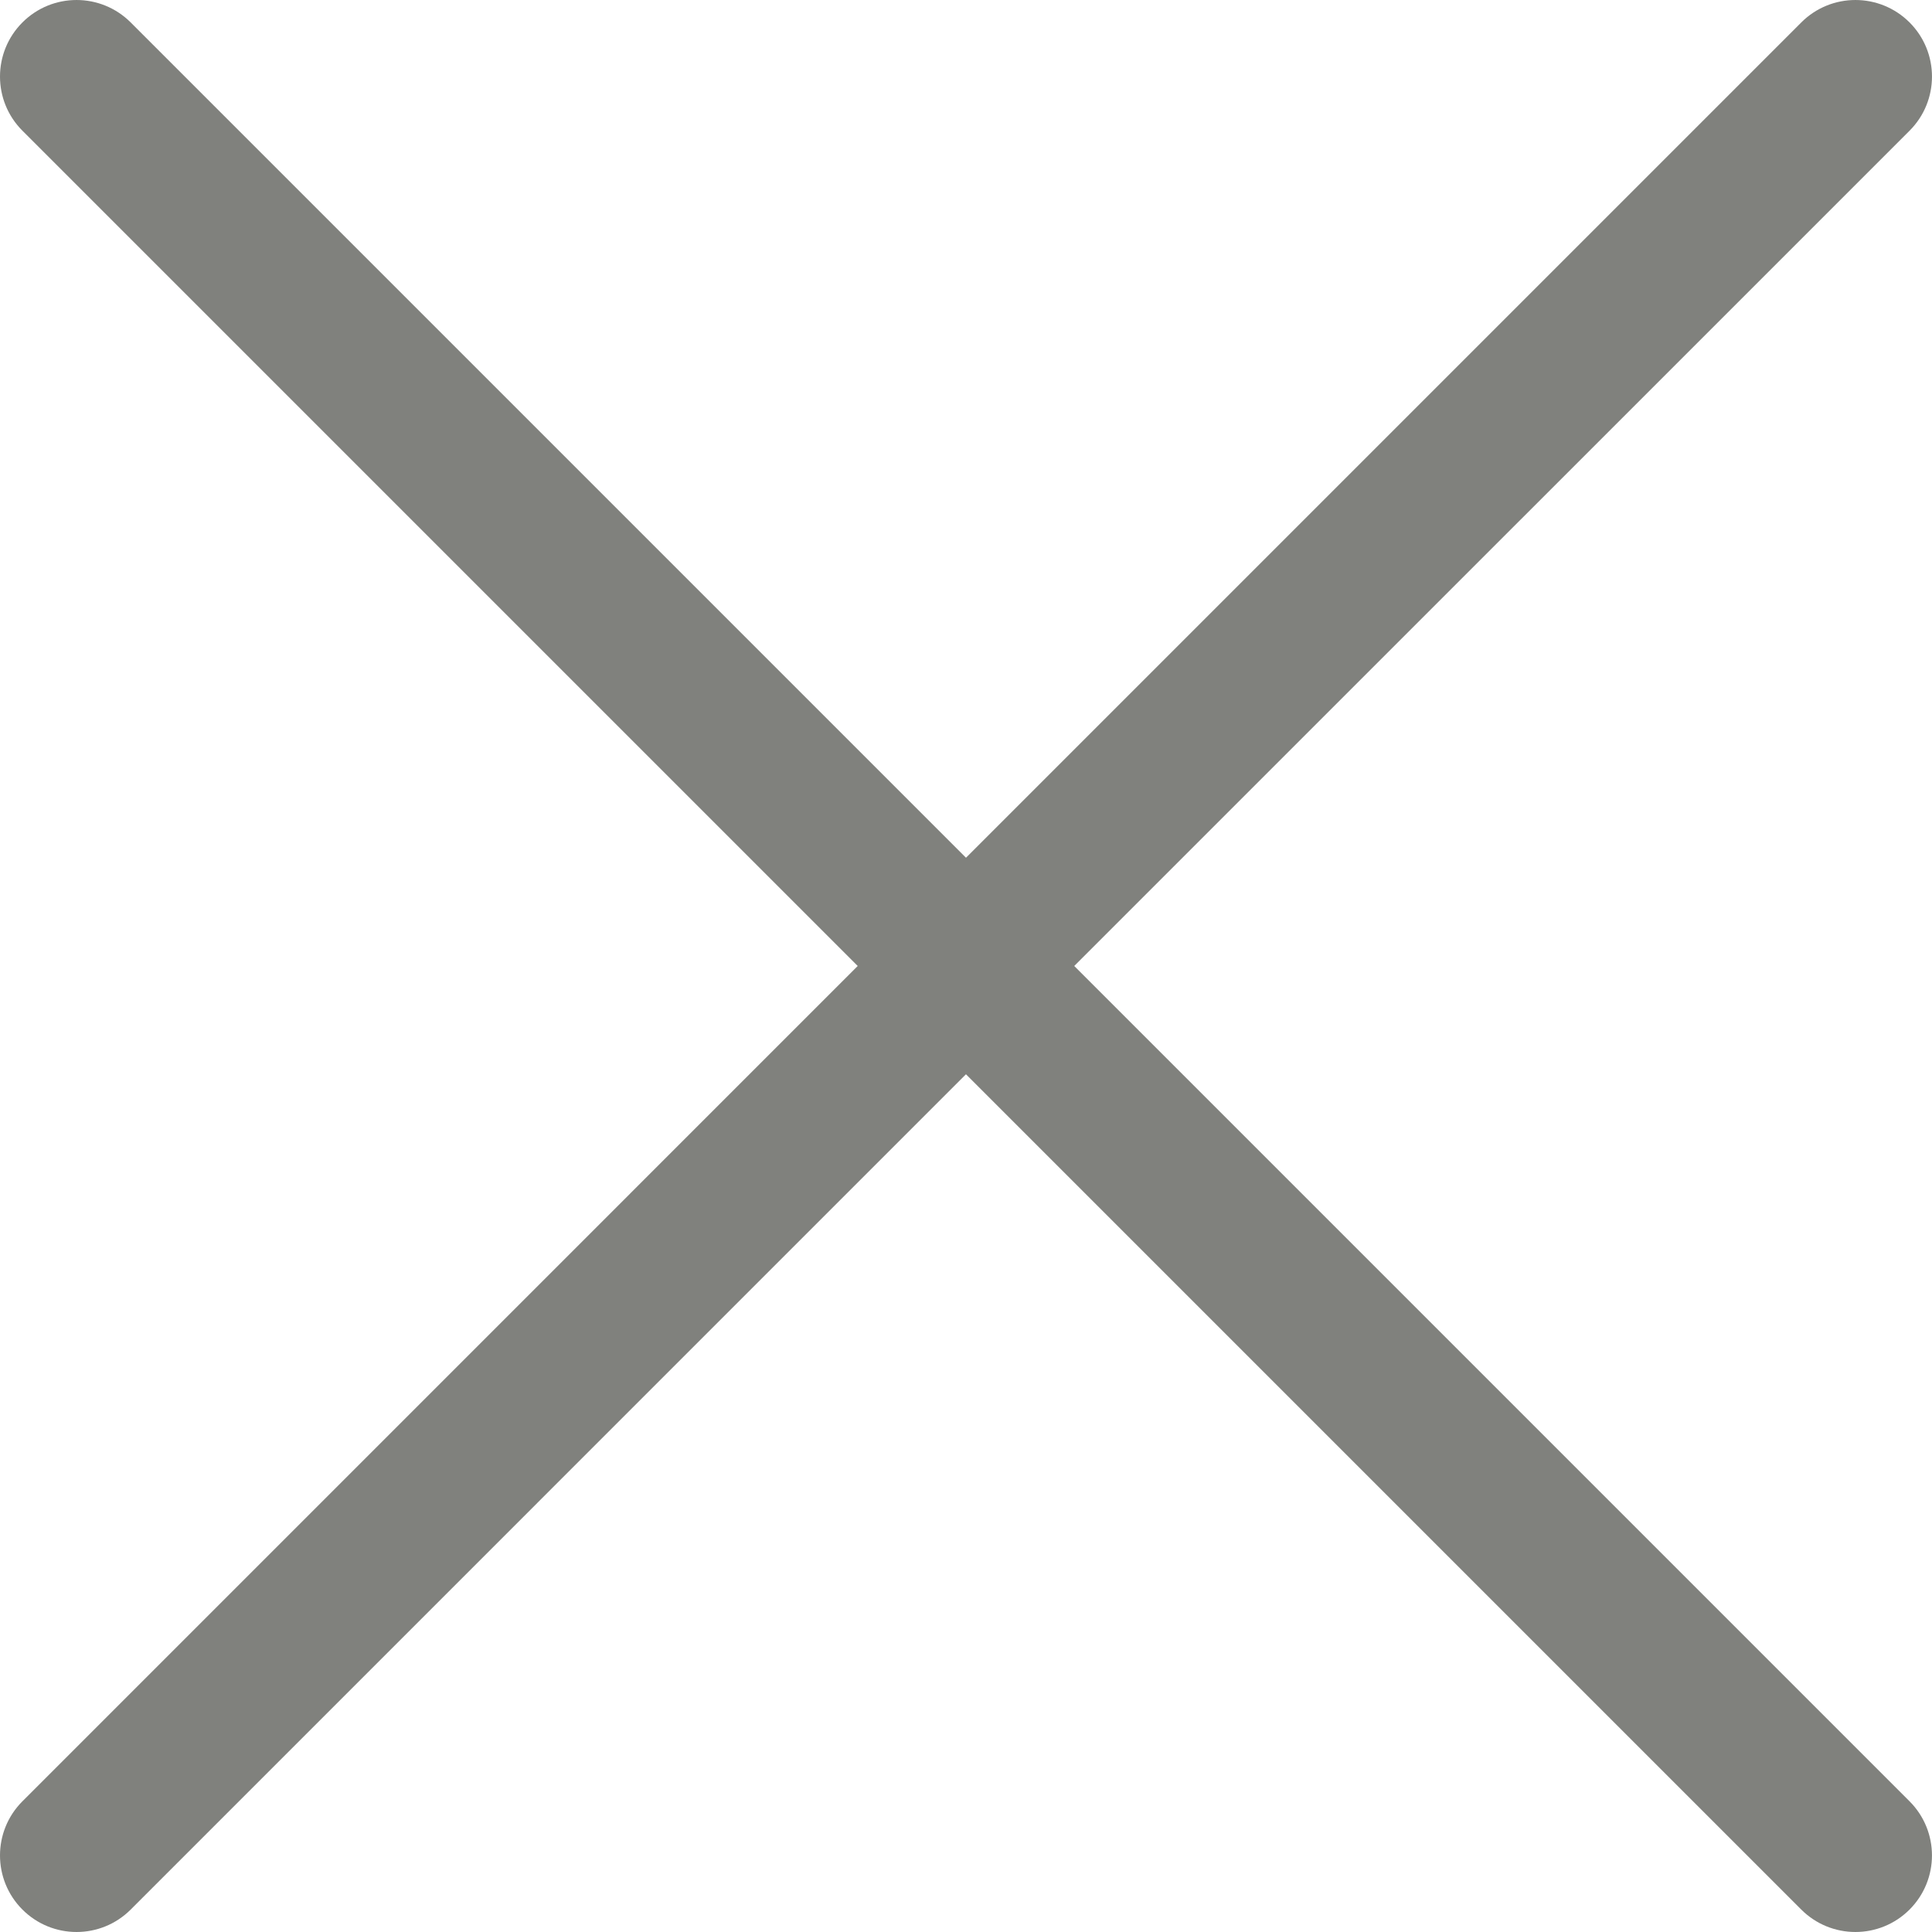
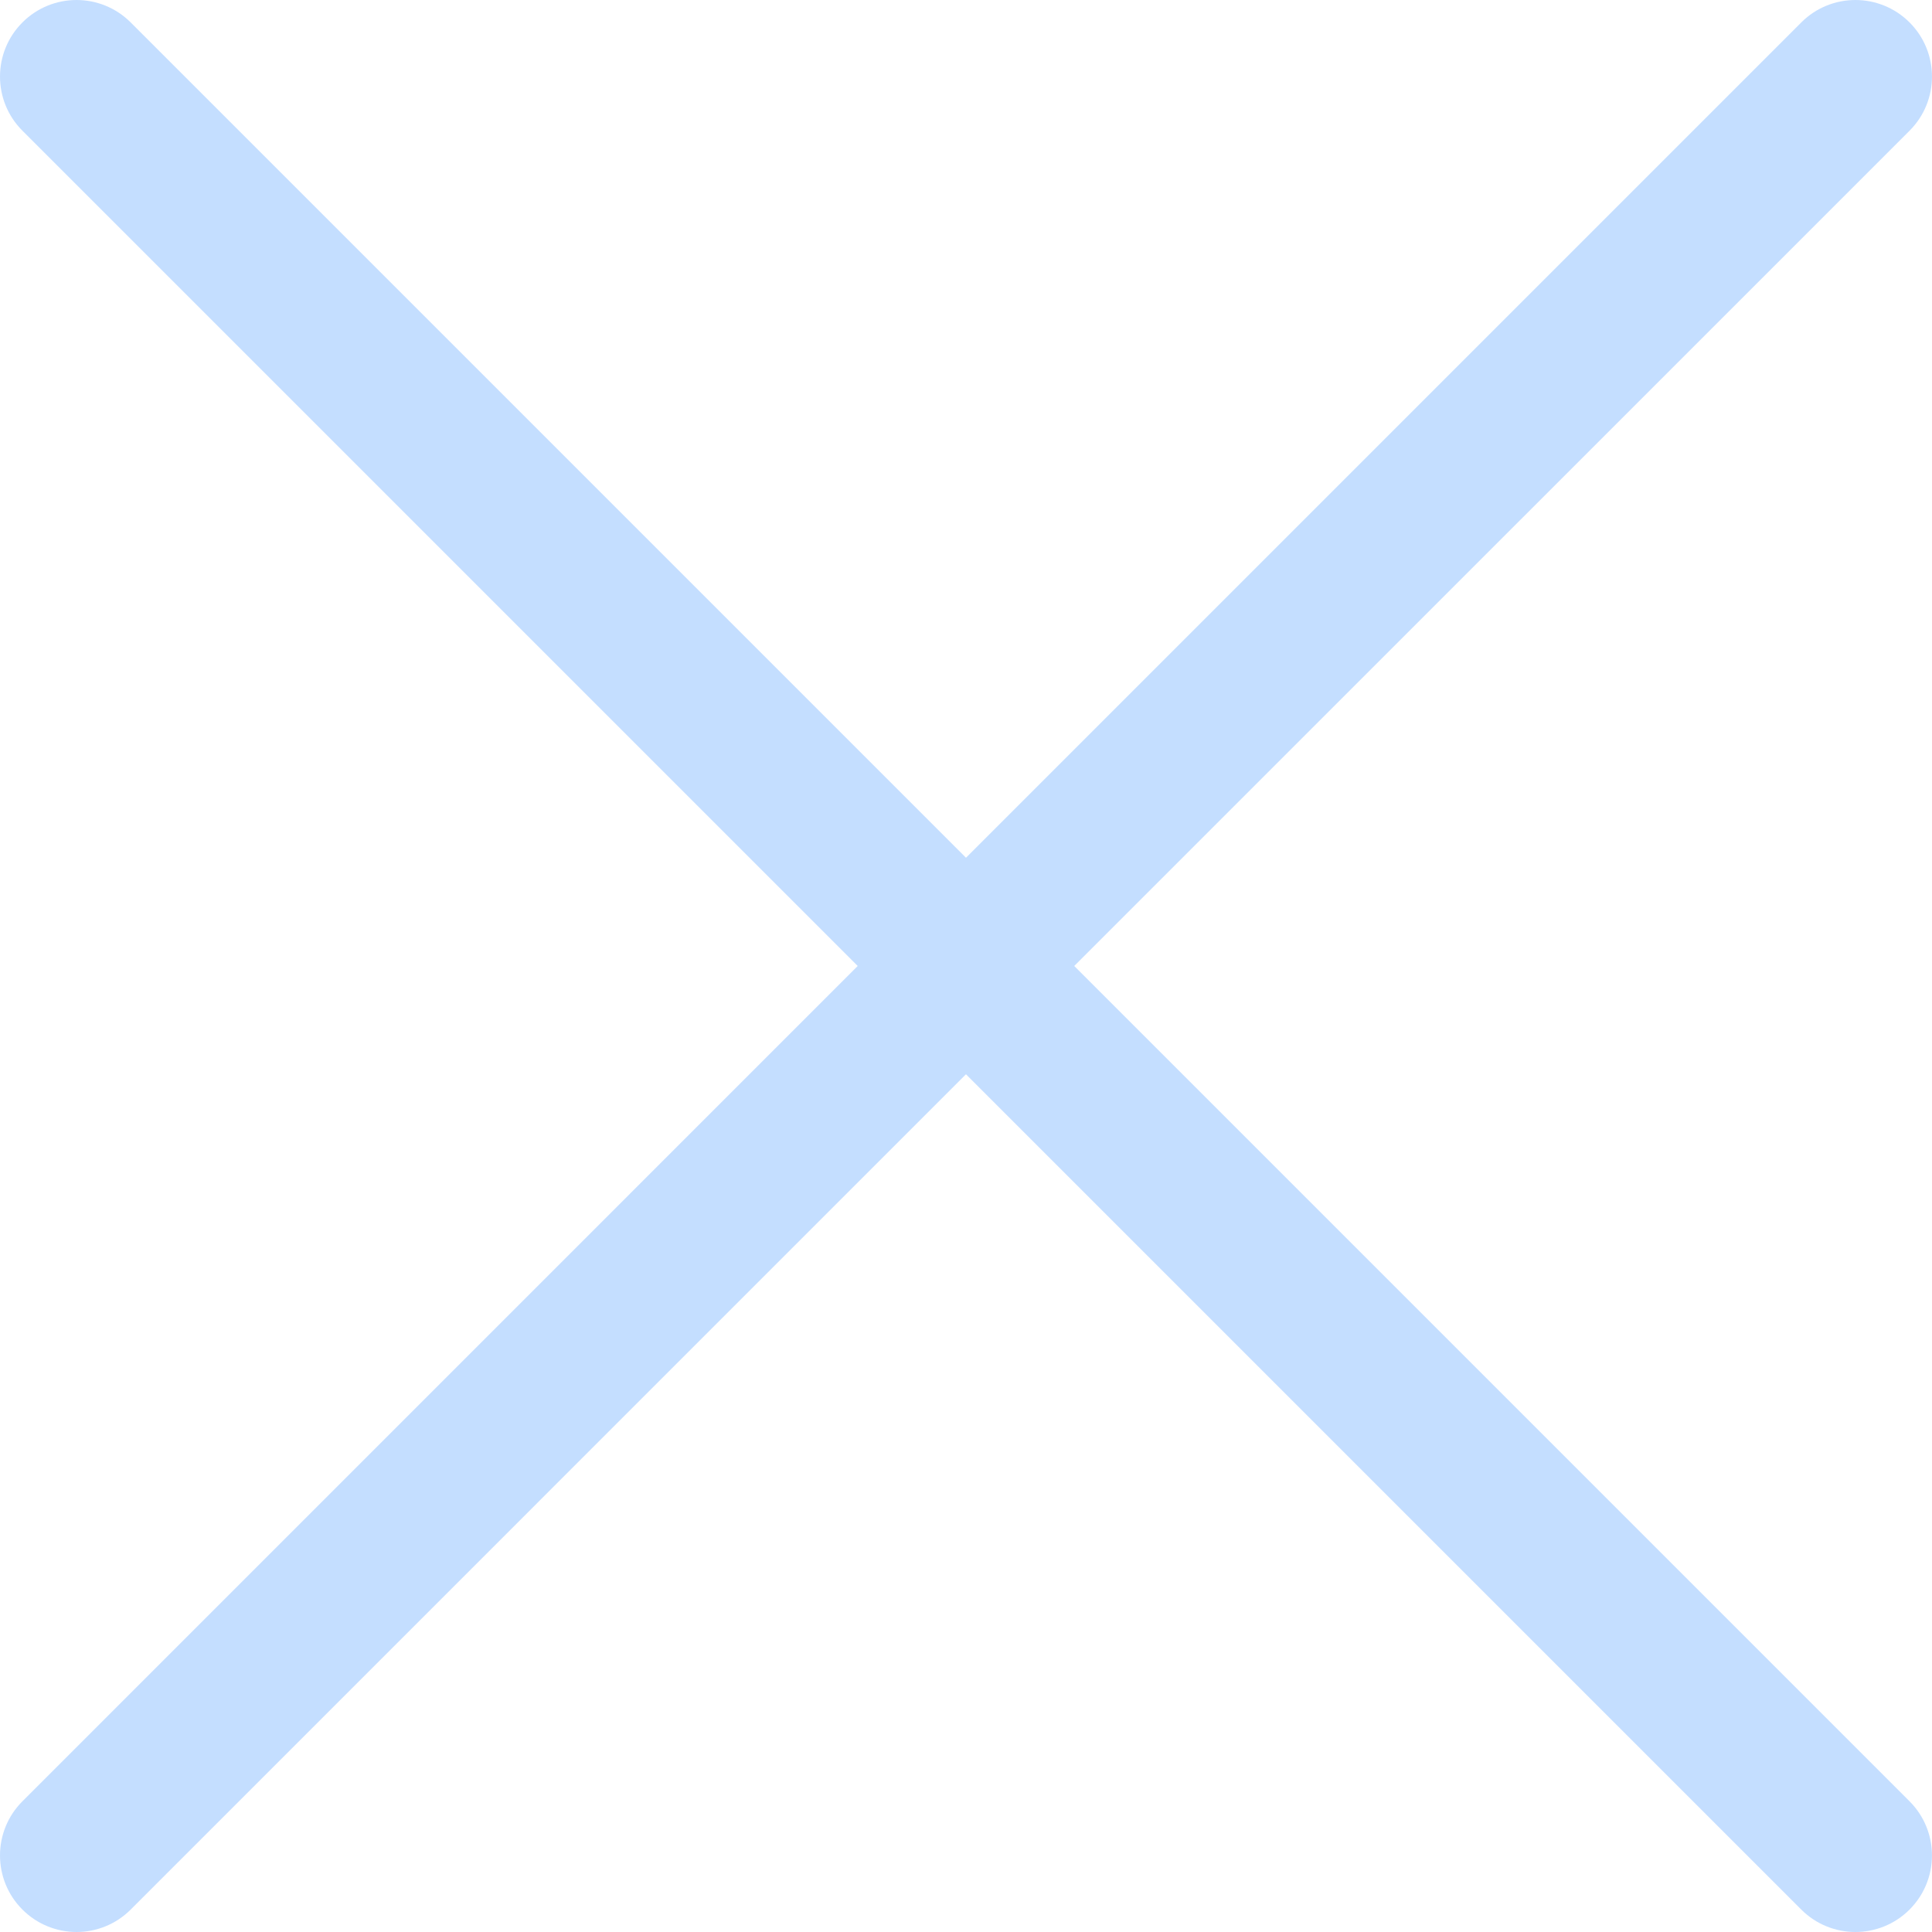
<svg xmlns="http://www.w3.org/2000/svg" version="1.1" id="Layer_1" x="0px" y="0px" width="122.878px" height="122.88px" viewBox="0 0 122.878 122.88" enable-background="new 0 0 122.878 122.88" xml:space="preserve">
  <g>
-     <path fill="#80817D" d="M1.426,8.313c-1.901-1.901-1.901-4.984,0-6.886c1.901-1.902,4.984-1.902,6.886,0l53.127,53.127l53.127-53.127 c1.901-1.902,4.984-1.902,6.887,0c1.901,1.901,1.901,4.985,0,6.886L68.324,61.439l53.128,53.128c1.901,1.901,1.901,4.984,0,6.886 c-1.902,1.902-4.985,1.902-6.887,0L61.438,68.326L8.312,121.453c-1.901,1.902-4.984,1.902-6.886,0 c-1.901-1.901-1.901-4.984,0-6.886l53.127-53.128L1.426,8.313L1.426,8.313z" />
+     <path fill="#C4DEFF" d="M1.426,8.313c-1.901-1.901-1.901-4.984,0-6.886c1.901-1.902,4.984-1.902,6.886,0l53.127,53.127l53.127-53.127 c1.901-1.902,4.984-1.902,6.887,0c1.901,1.901,1.901,4.985,0,6.886L68.324,61.439l53.128,53.128c1.901,1.901,1.901,4.984,0,6.886 c-1.902,1.902-4.985,1.902-6.887,0L61.438,68.326L8.312,121.453c-1.901,1.902-4.984,1.902-6.886,0 c-1.901-1.901-1.901-4.984,0-6.886l53.127-53.128L1.426,8.313L1.426,8.313z" />
  </g>
</svg>
